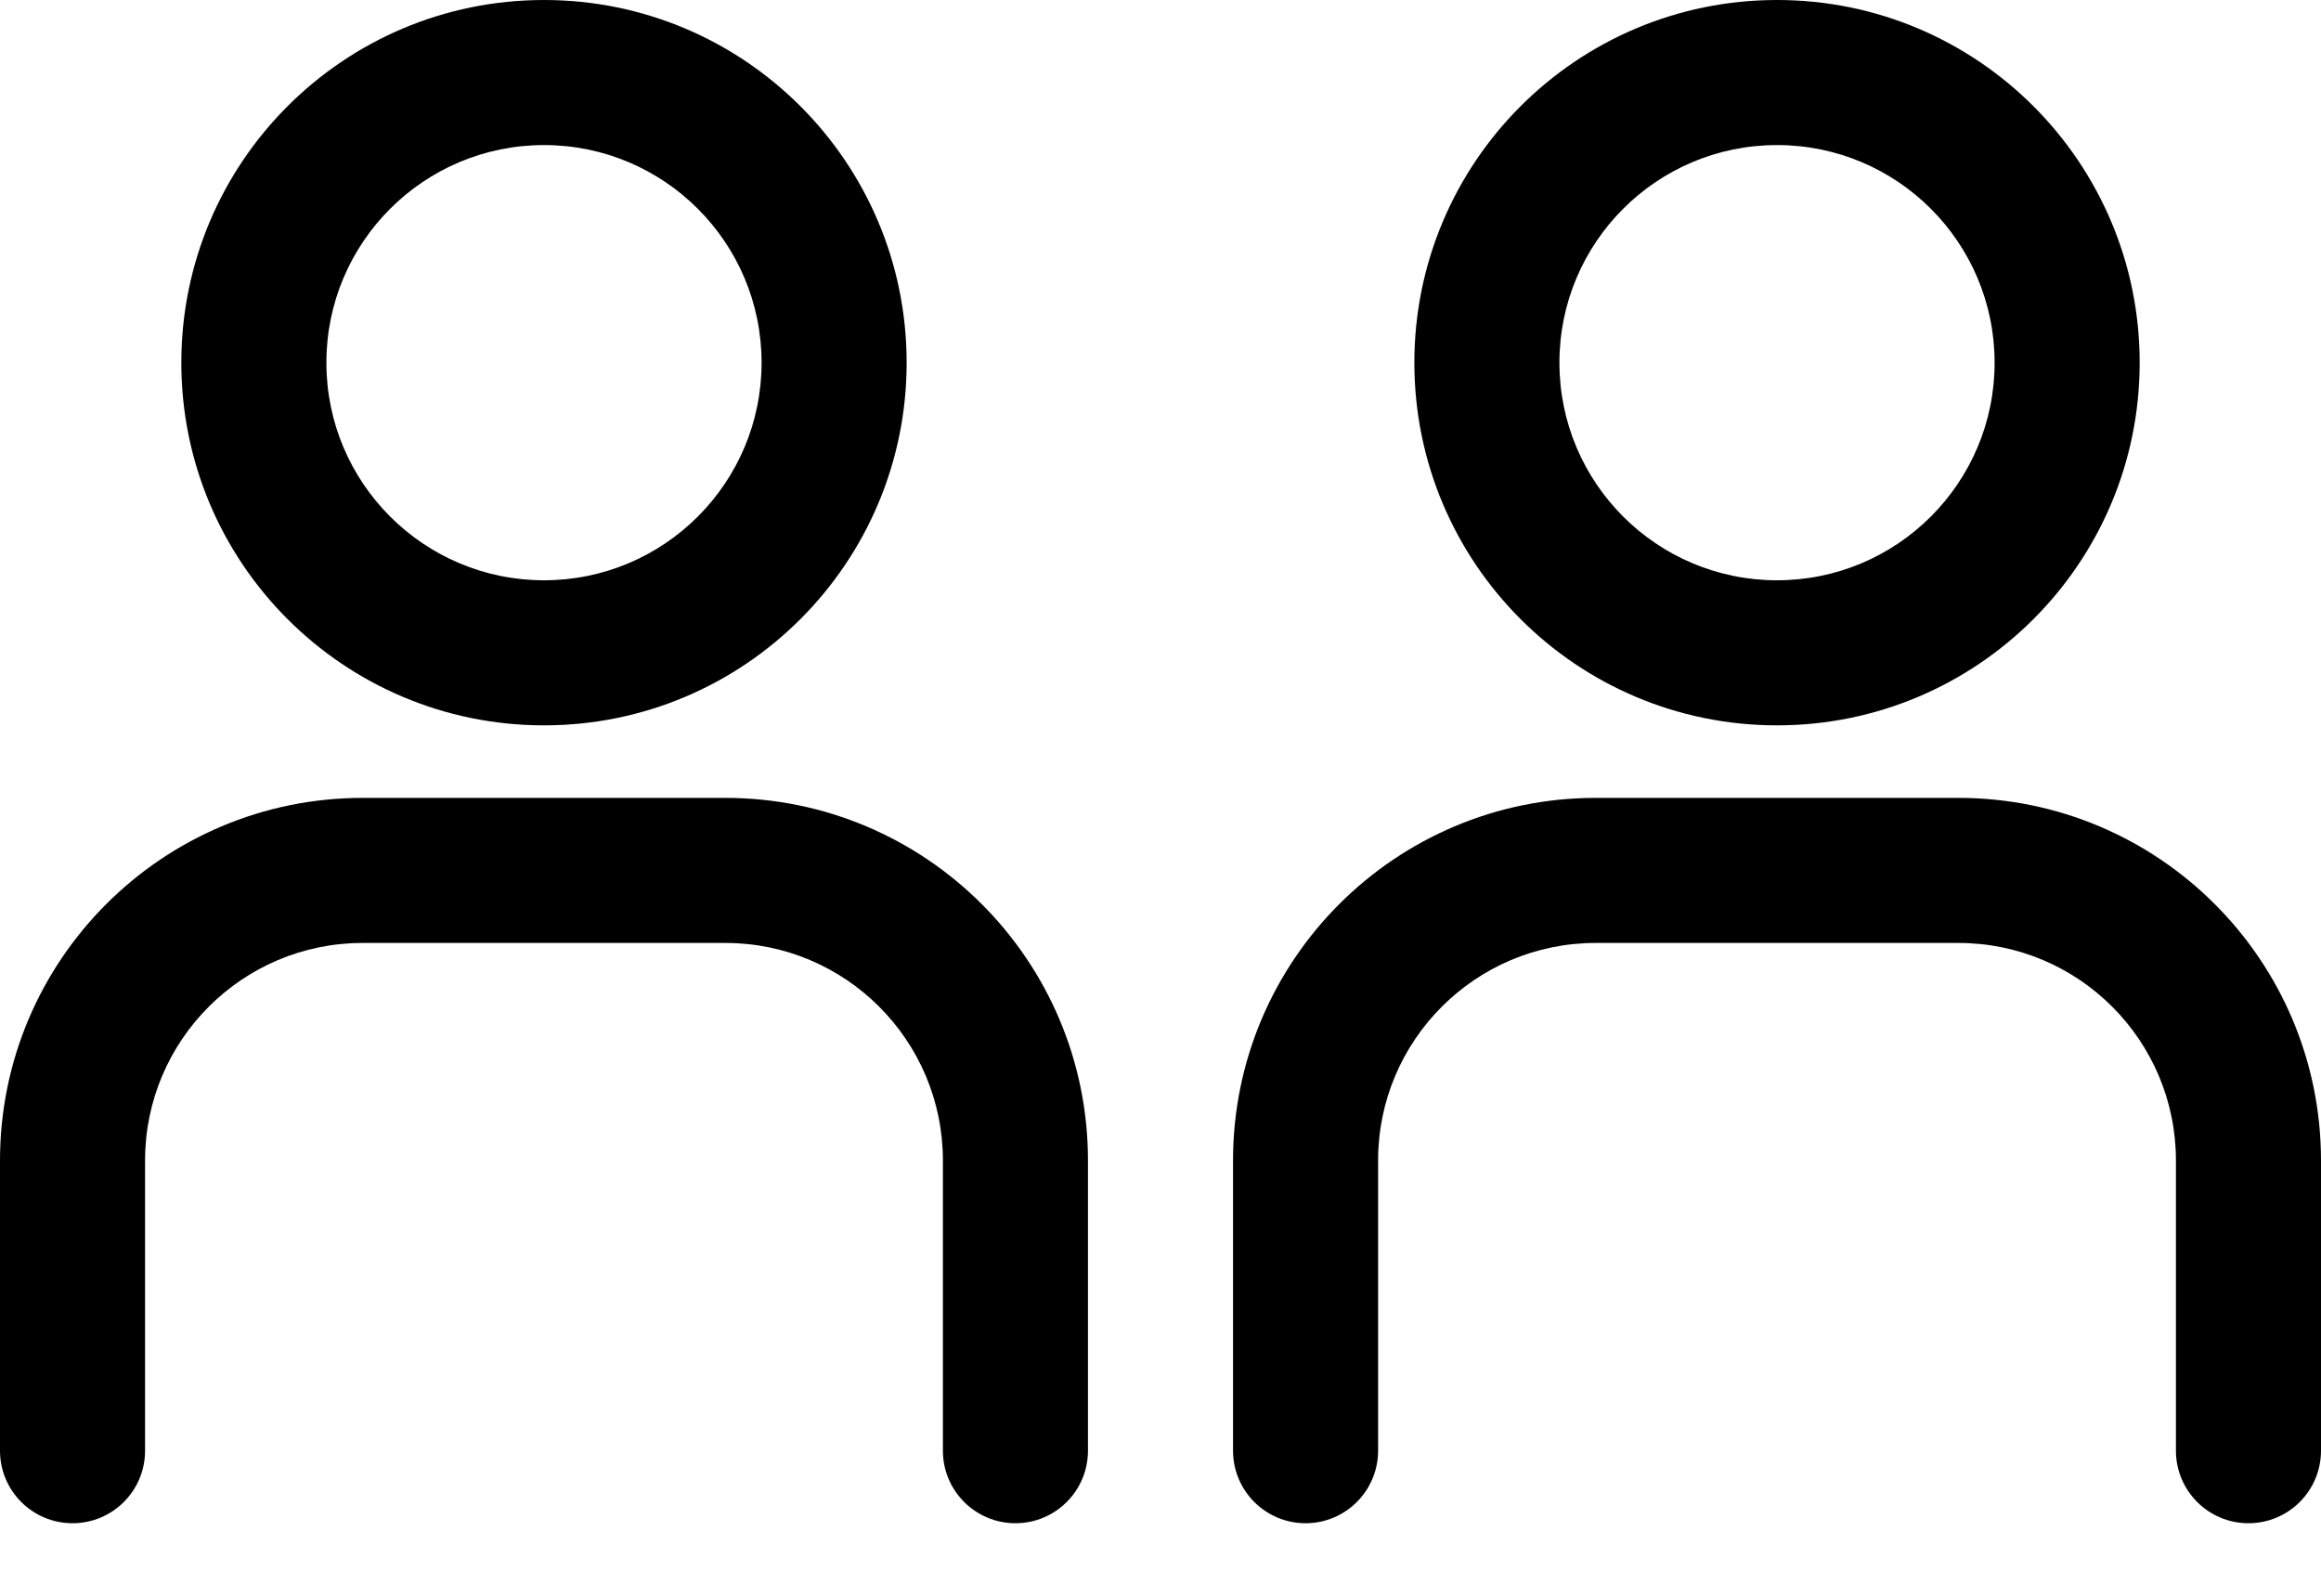
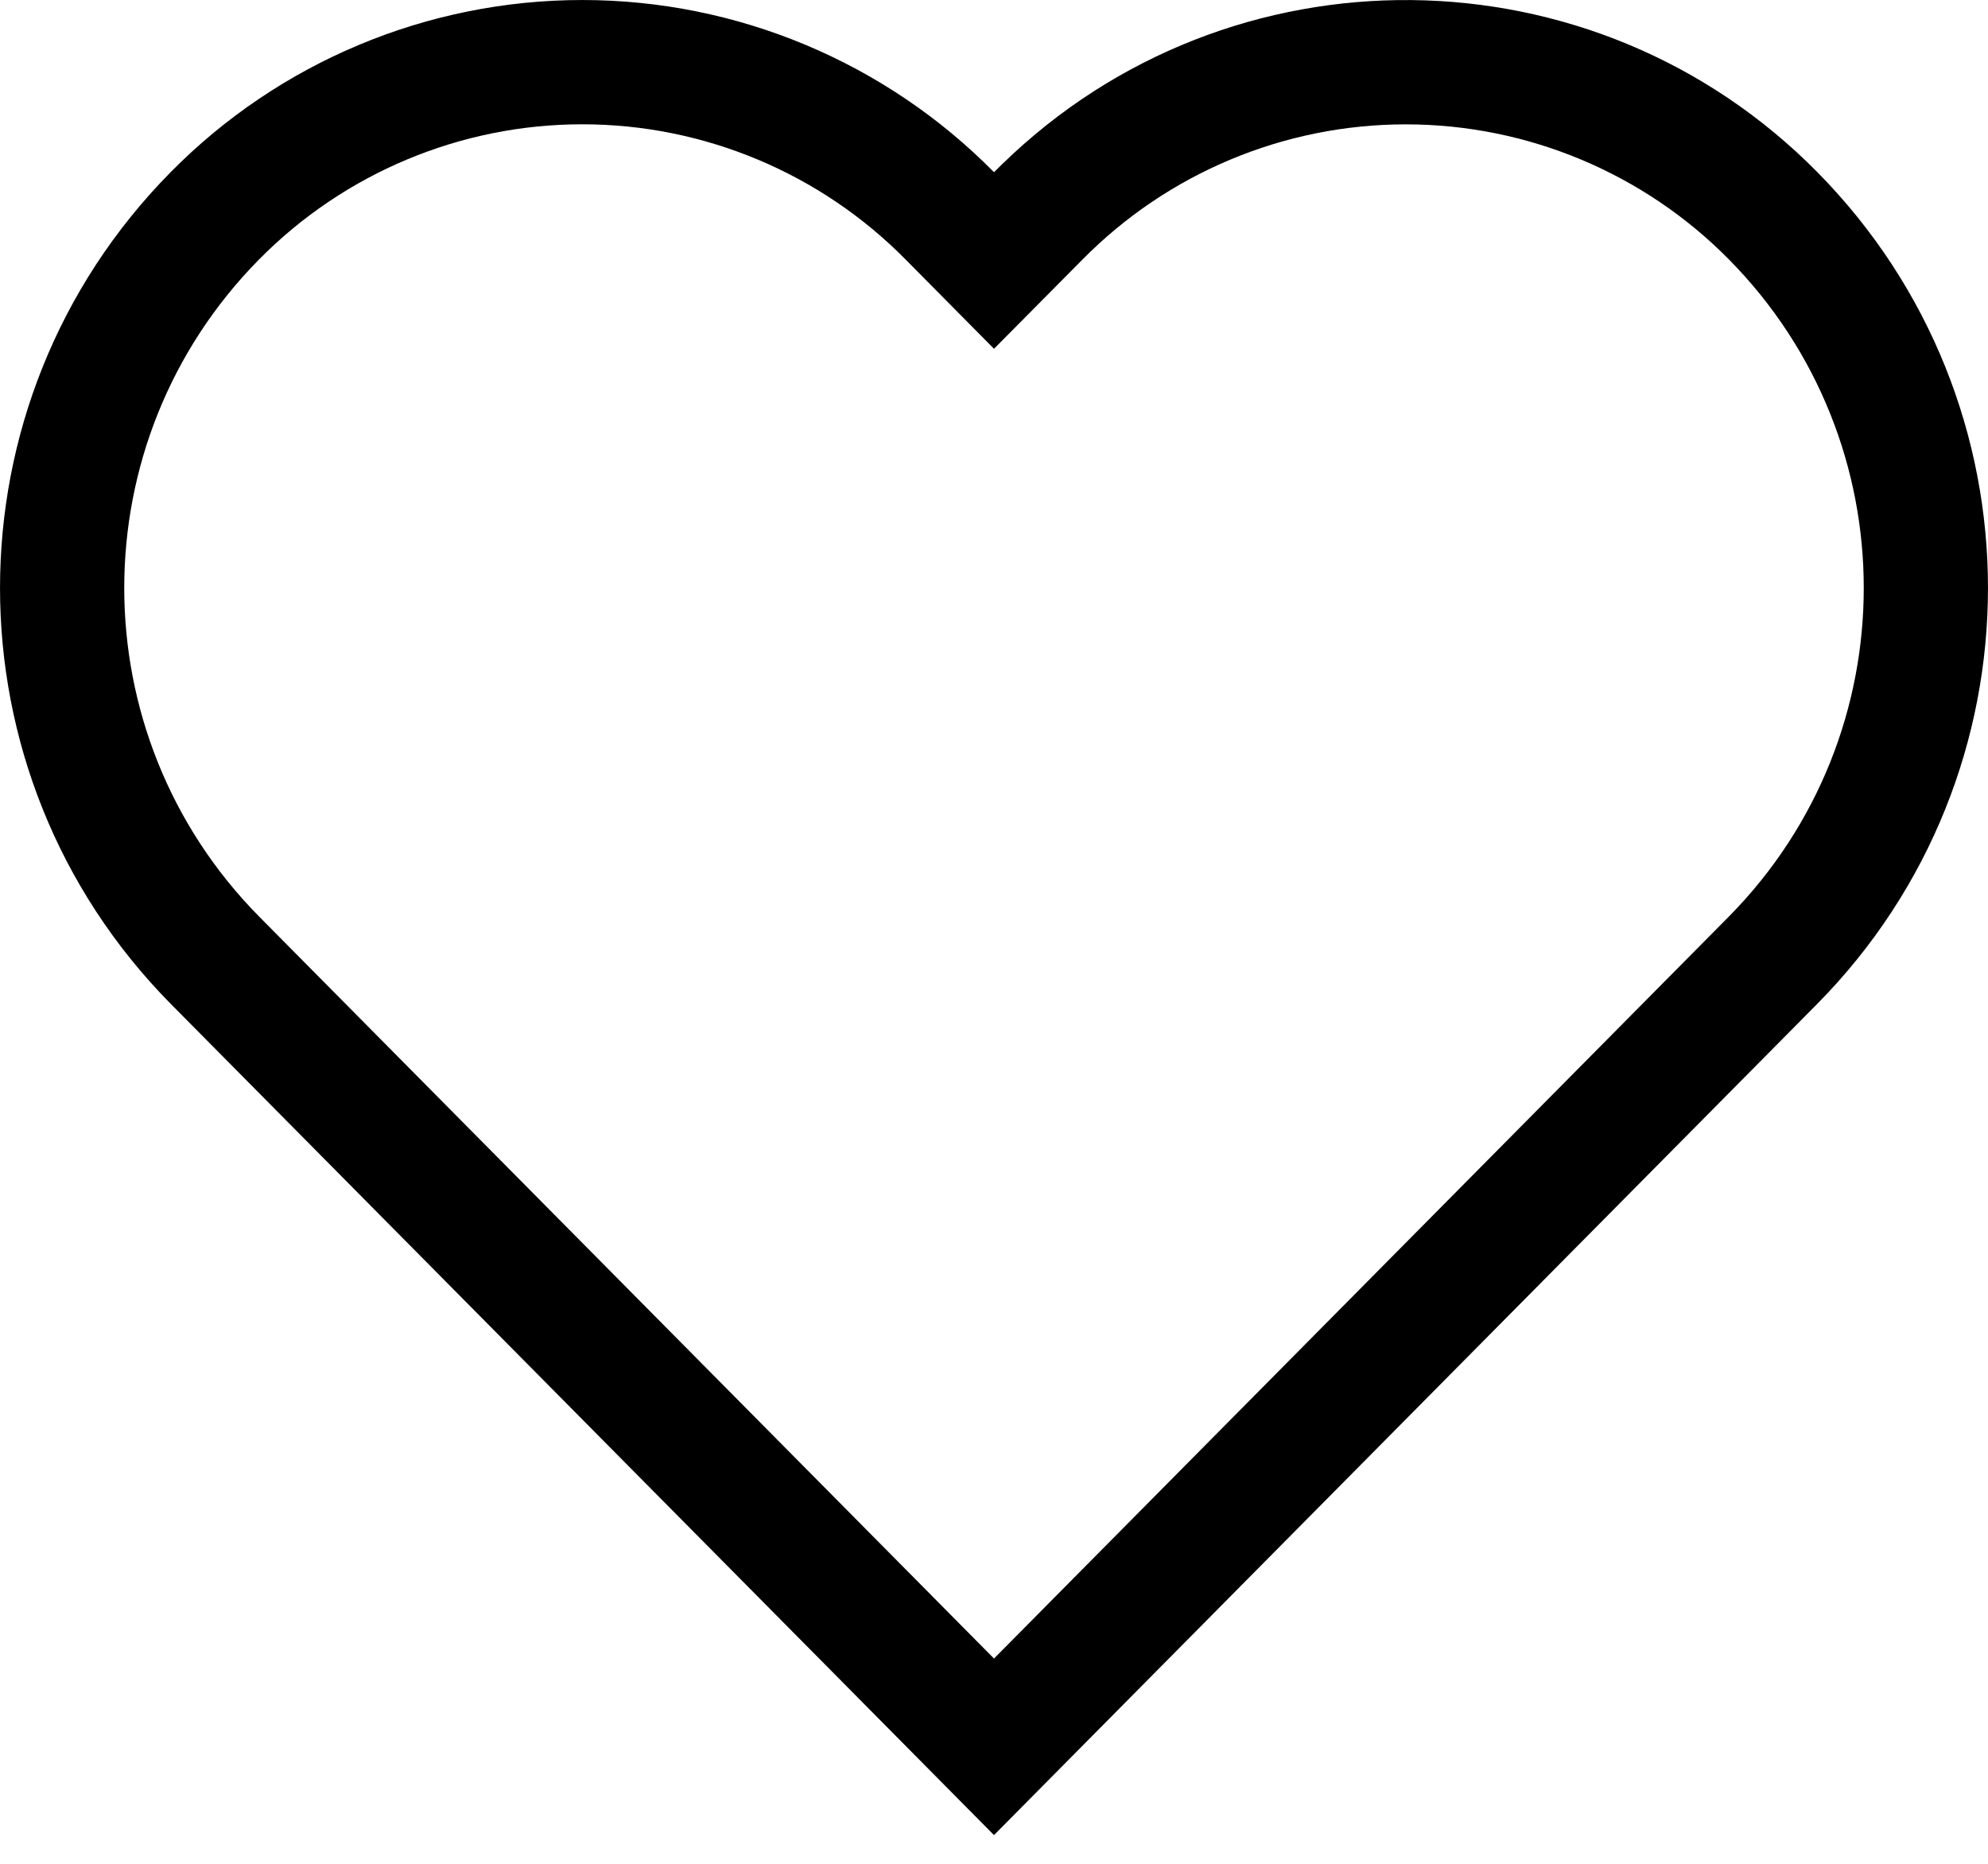
- <svg xmlns="http://www.w3.org/2000/svg" width="16" height="11" preserveAspectRatio="xMidYMin meet" viewBox="0 0 16 11">
-   <path fill-rule="evenodd" d="M2.5 6.5A1.5 1.5 0 001 8v2a.5.5 0 01-1 0V8a2.5 2.5 0 012.5-2.5H5A2.5 2.5 0 017.5 8v2a.5.5 0 01-1 0V8A1.5 1.5 0 005 6.5H2.5zm8.5 0A1.5 1.5 0 009.5 8v2a.5.5 0 01-1 0V8A2.5 2.5 0 0111 5.5h2.5A2.5 2.5 0 0116 8v2a.5.5 0 01-1 0V8a1.5 1.5 0 00-1.5-1.5H11zM3.75 4a1.5 1.5 0 100-3 1.5 1.5 0 000 3zm0 1a2.5 2.5 0 100-5 2.5 2.5 0 000 5zm8.5-1a1.5 1.5 0 100-3 1.5 1.5 0 000 3zm0 1a2.5 2.5 0 100-5 2.5 2.5 0 000 5z" clip-rule="evenodd" />
+ <svg xmlns="http://www.w3.org/2000/svg" width="16" height="15" viewBox="0 0 16 15" preserveAspectRatio="xMidYMin meet">
+   <path fill-rule="evenodd" d="M8 2.807l-.71-.717a3.655 3.655 0 00-5.207 0 3.764 3.764 0 000 5.284L8 13.348l5.917-5.974a3.764 3.764 0 000-5.284 3.655 3.655 0 00-5.206 0L8 2.807zm0 11.962L1.373 8.078a4.764 4.764 0 010-6.692 4.654 4.654 0 016.627 0l.066-.065a4.654 4.654 0 016.561.065 4.764 4.764 0 010 6.692L8 14.769z" clip-rule="evenodd" />
</svg>
